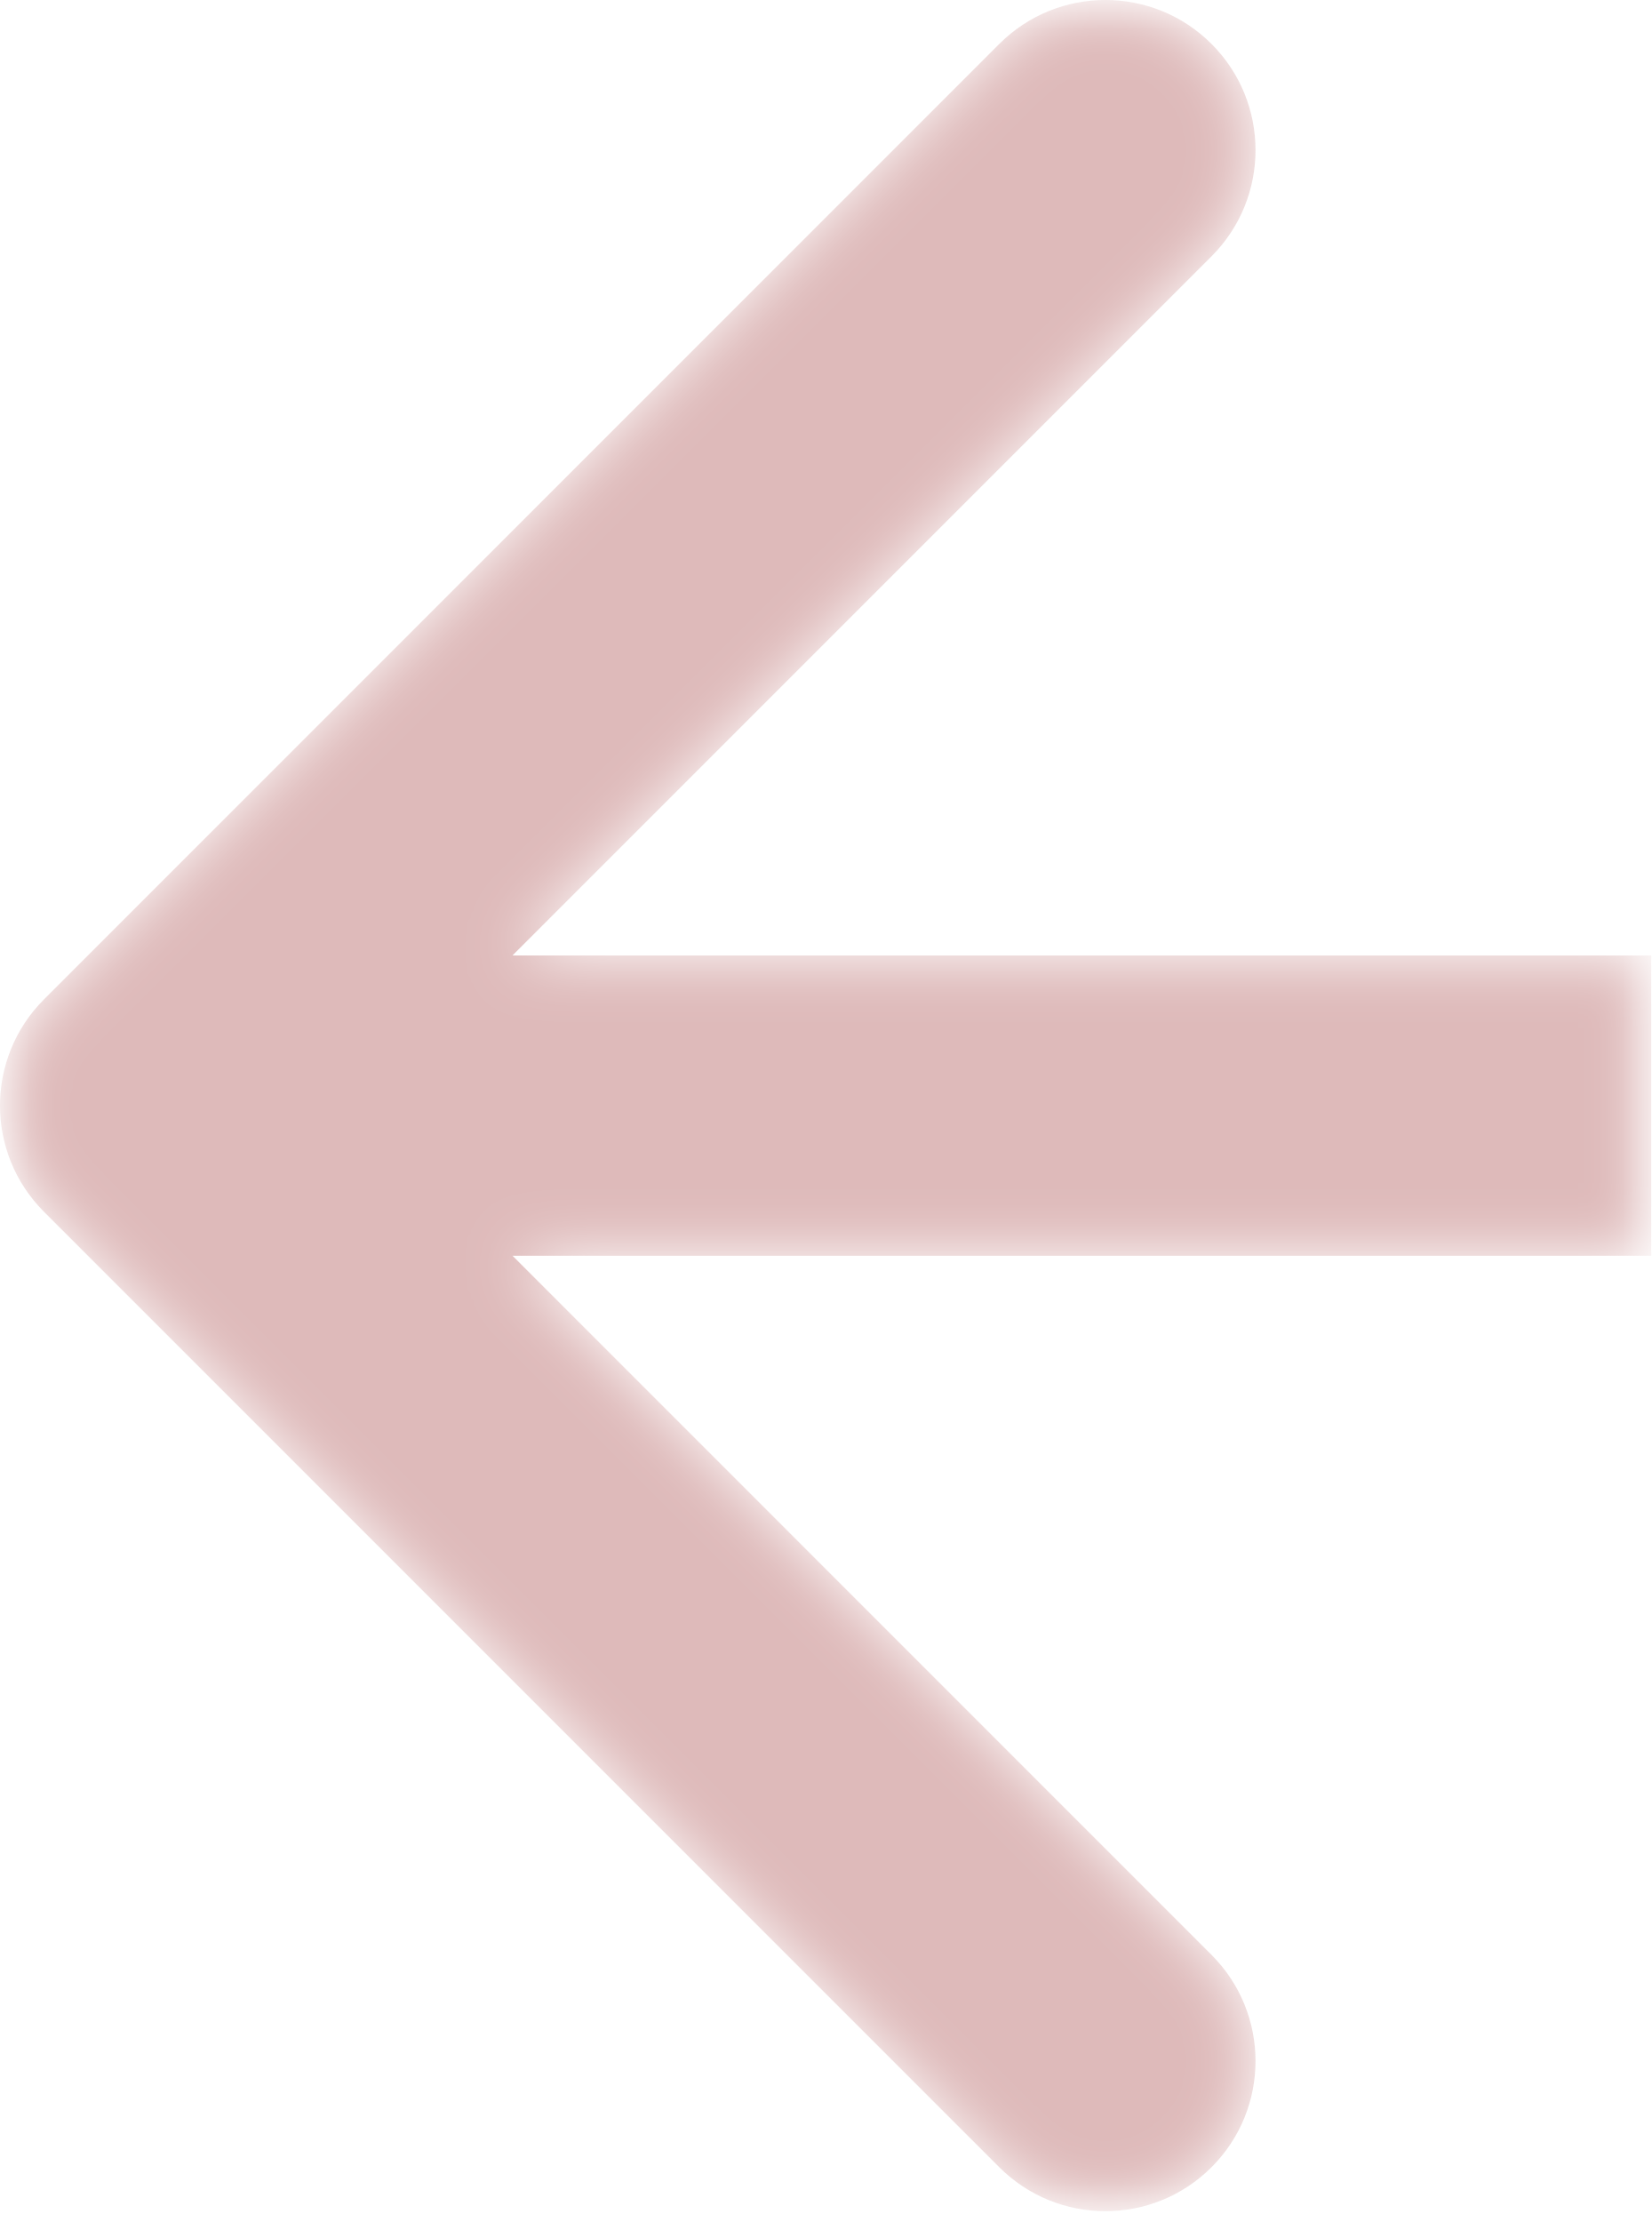
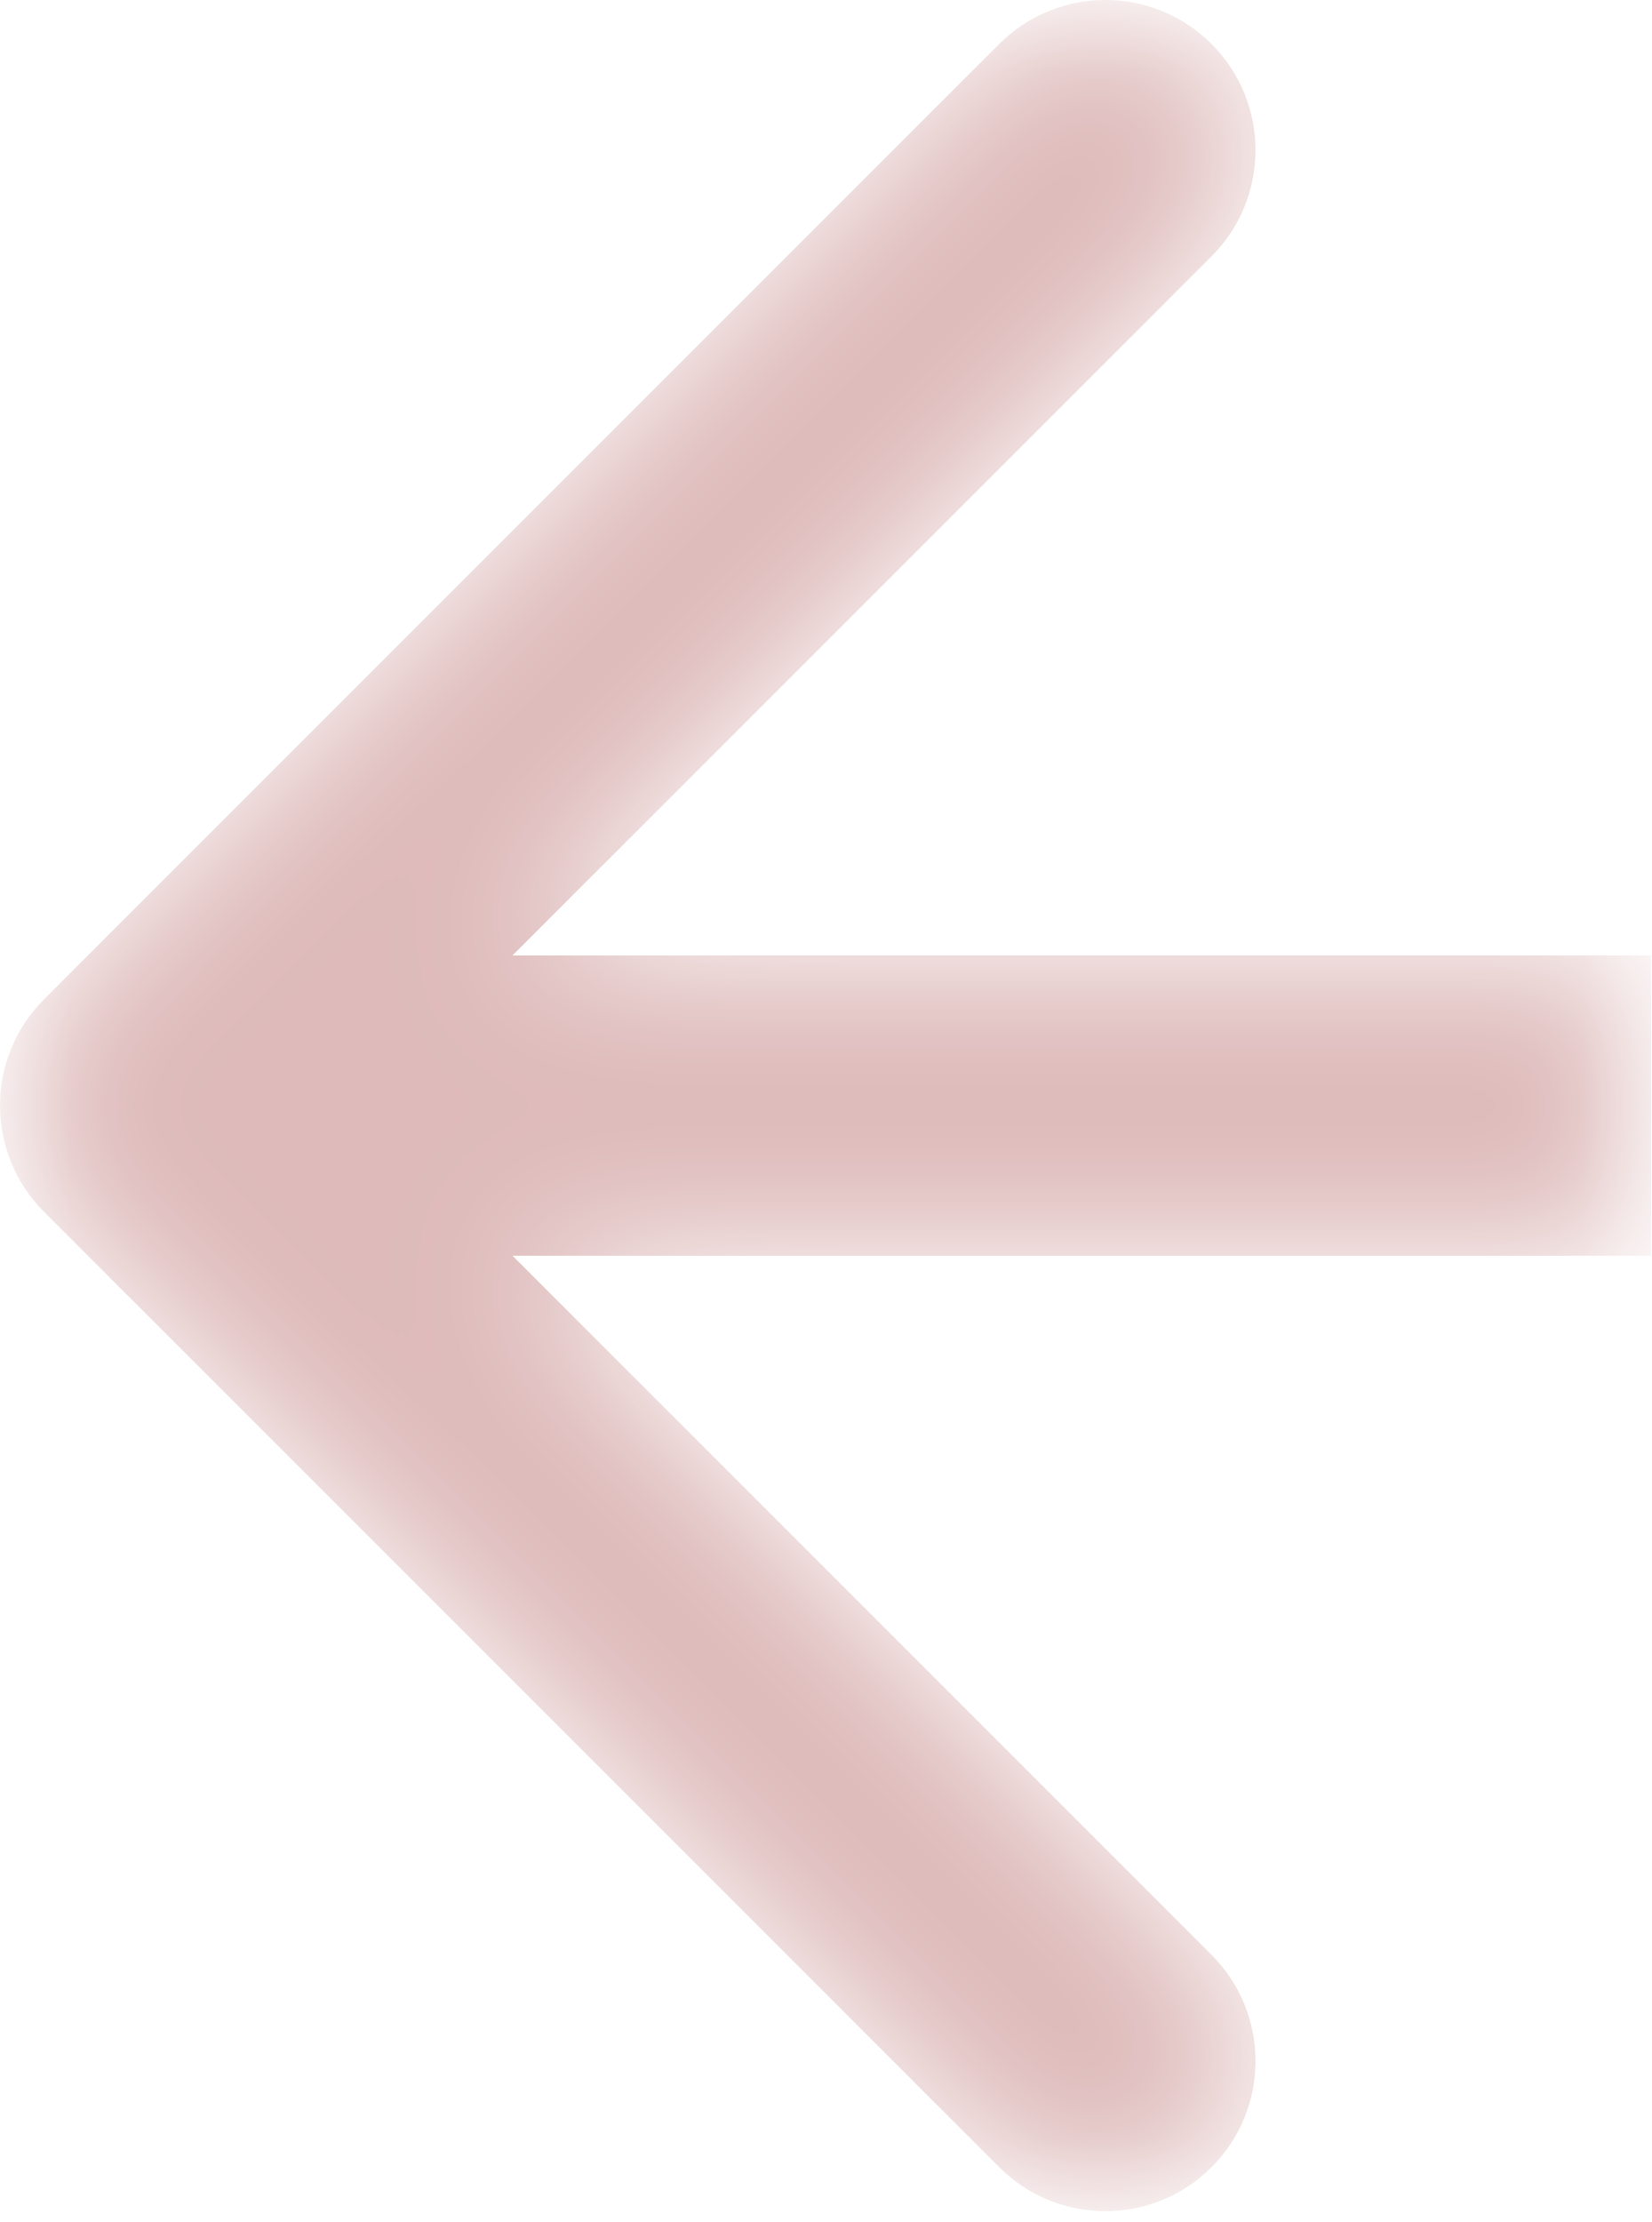
<svg xmlns="http://www.w3.org/2000/svg" width="55" height="74" viewBox="0 0 55 74" fill="none">
  <g filter="url(#filter0_i_84_40)">
    <path d="M1.464 33.284C-0.488 35.237 -0.488 38.403 1.464 40.355L33.284 72.175C35.237 74.128 38.403 74.128 40.355 72.175C42.308 70.222 42.308 67.057 40.355 65.104L12.071 36.82L40.355 8.536C42.308 6.583 42.308 3.417 40.355 1.464C38.403 -0.488 35.237 -0.488 33.284 1.464L1.464 33.284ZM55 36.82V31.82L5 31.82V36.82V41.82L55 41.82V36.82Z" fill="#DEBABA" />
  </g>
  <defs>
    <filter id="filter0_i_84_40" x="0" y="0" width="55" height="73.64" filterUnits="userSpaceOnUse" color-interpolation-filters="sRGB">
      <feFlood flood-opacity="0" result="BackgroundImageFix" />
      <feBlend mode="normal" in="SourceGraphic" in2="BackgroundImageFix" result="shape" />
      <feColorMatrix in="SourceAlpha" type="matrix" values="0 0 0 0 0 0 0 0 0 0 0 0 0 0 0 0 0 0 127 0" result="hardAlpha" />
      <feOffset />
-       <feGaussianBlur stdDeviation="1" />
+       <feGaussianBlur stdDeviation="2.5" />
      <feComposite in2="hardAlpha" operator="arithmetic" k2="-1" k3="1" />
      <feColorMatrix type="matrix" values="0 0 0 0 1 0 0 0 0 1 0 0 0 0 1 0 0 0 1 0" />
      <feBlend mode="normal" in2="shape" result="effect1_innerShadow_84_40" />
    </filter>
  </defs>
</svg>
